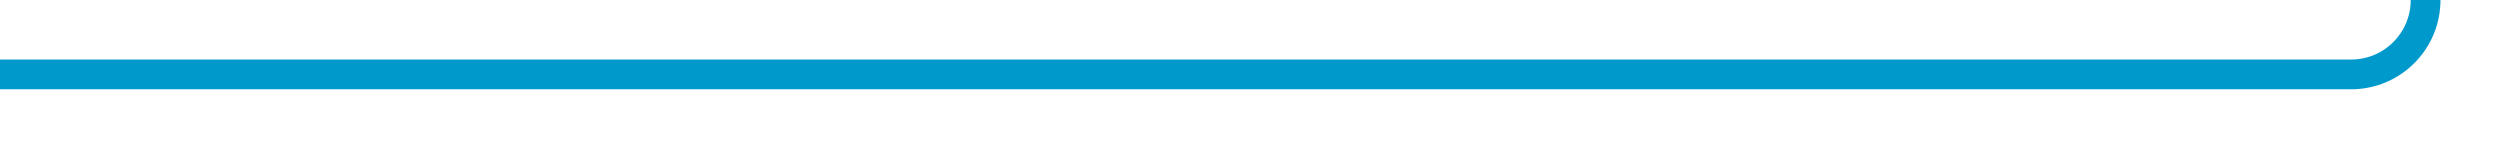
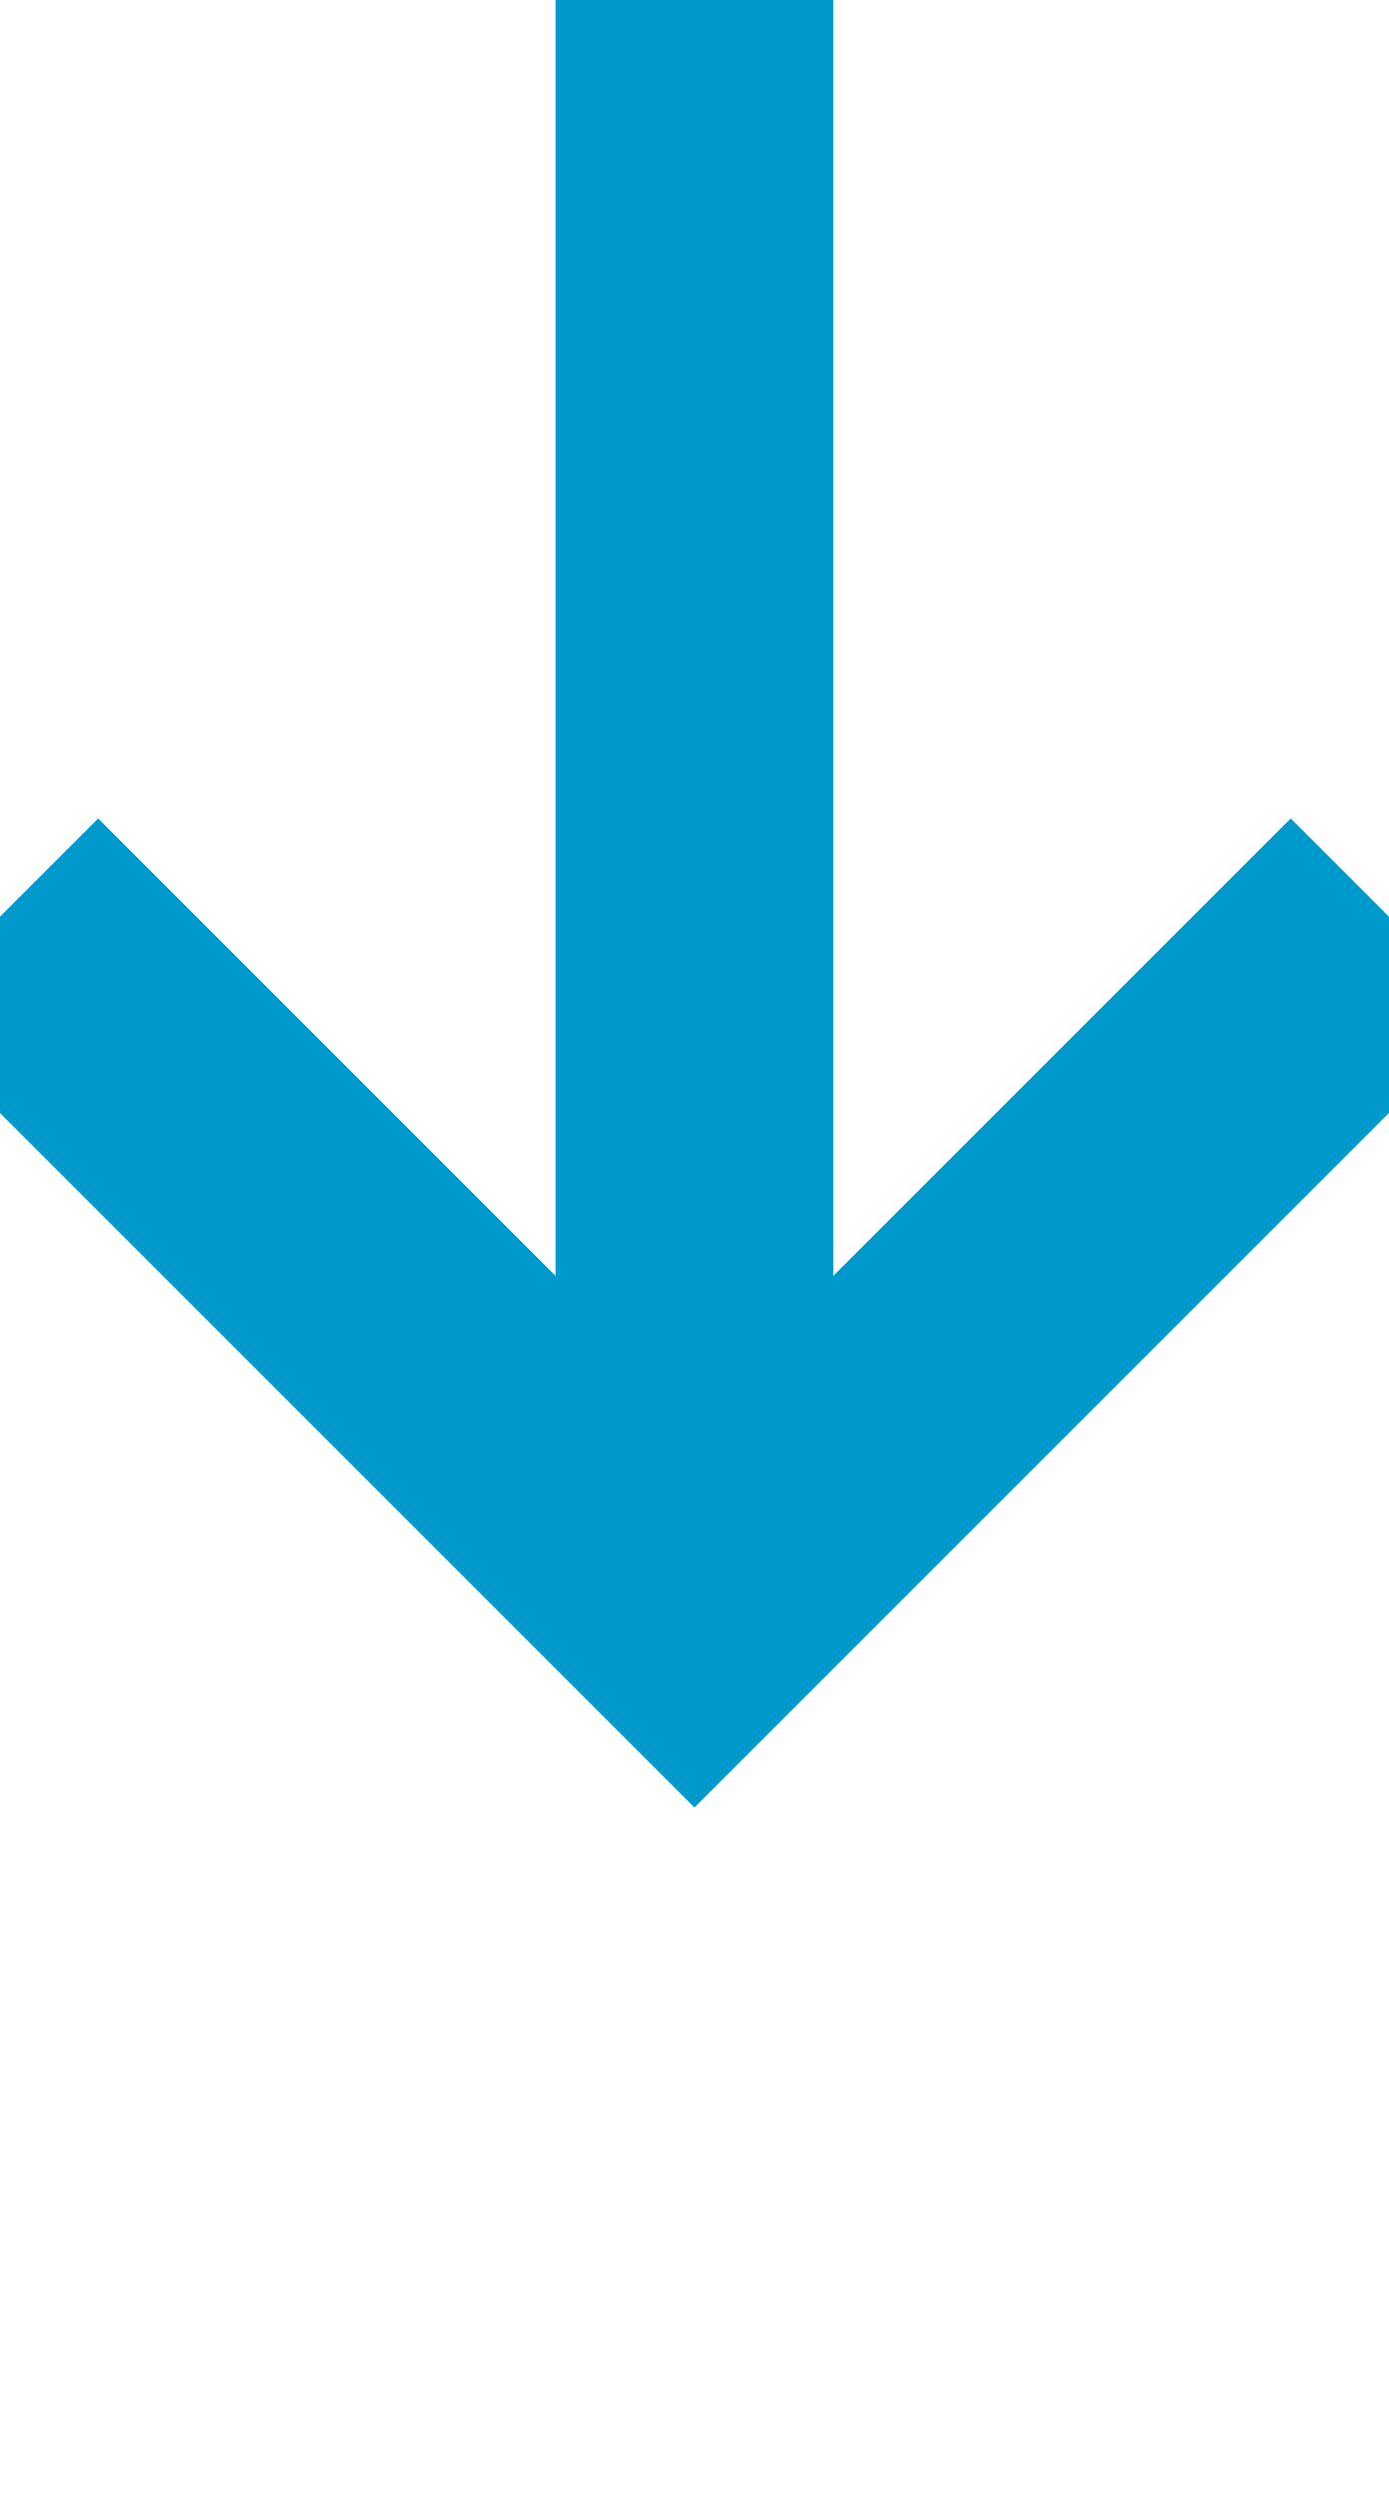
- <svg xmlns="http://www.w3.org/2000/svg" version="1.1" width="168px" height="10px" preserveAspectRatio="xMinYMid meet" viewBox="515 1347  168 8">
-   <path d="M 515 1351  L 673 1351  A 5 5 0 0 0 678 1346 L 678 1260  " stroke-width="2" stroke="#0099cc" fill="none" />
-   <path d="M 673.707 1265.107  L 678 1260.814  L 682.293 1265.107  L 683.707 1263.693  L 678.707 1258.693  L 678 1257.986  L 677.293 1258.693  L 672.293 1263.693  L 673.707 1265.107  Z " fill-rule="nonzero" fill="#0099cc" stroke="none" />
+ <svg xmlns="http://www.w3.org/2000/svg" version="1.1" width="10px" height="18px" preserveAspectRatio="xMidYMin meet" viewBox="293 737  8 18">
+   <path d="M 297 737  L 297 748  " stroke-width="2" stroke="#0099cc" fill="none" />
+   <path d="M 301.293 742.893  L 297 747.186  L 292.707 742.893  L 291.293 744.307  L 296.293 749.307  L 297 750.014  L 297.707 749.307  L 302.707 744.307  L 301.293 742.893  Z " fill-rule="nonzero" fill="#0099cc" stroke="none" />
</svg>
